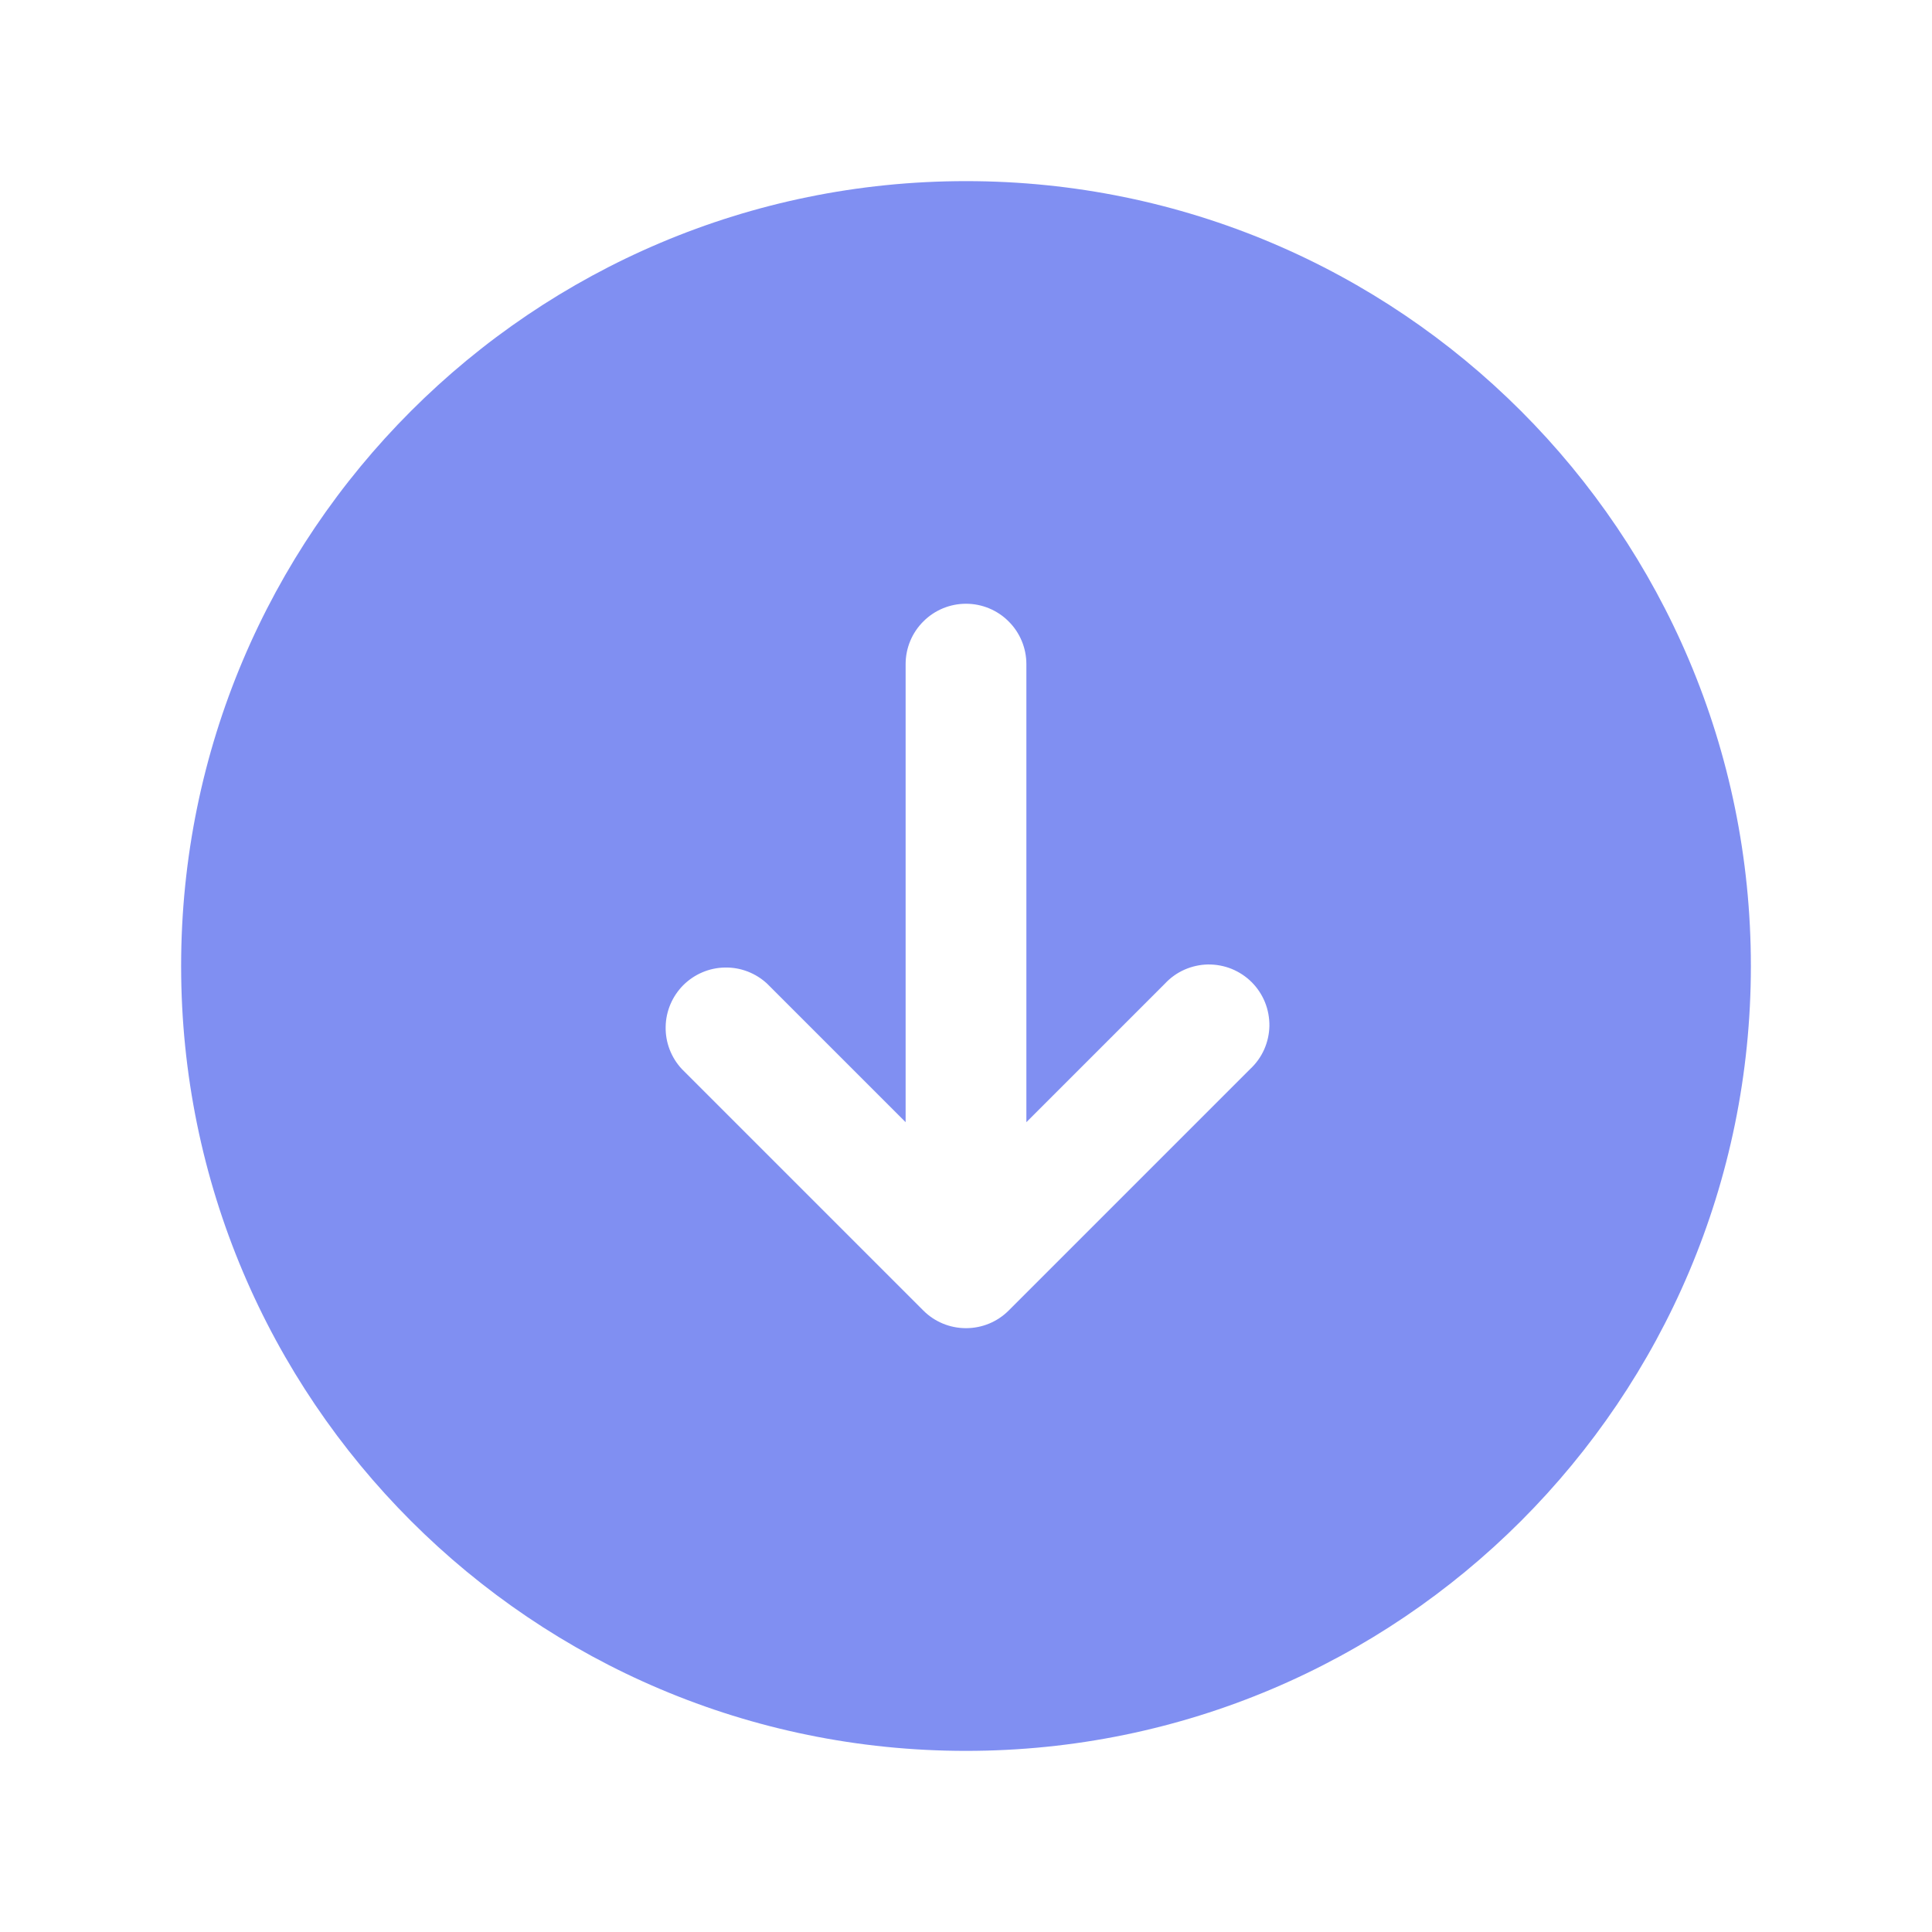
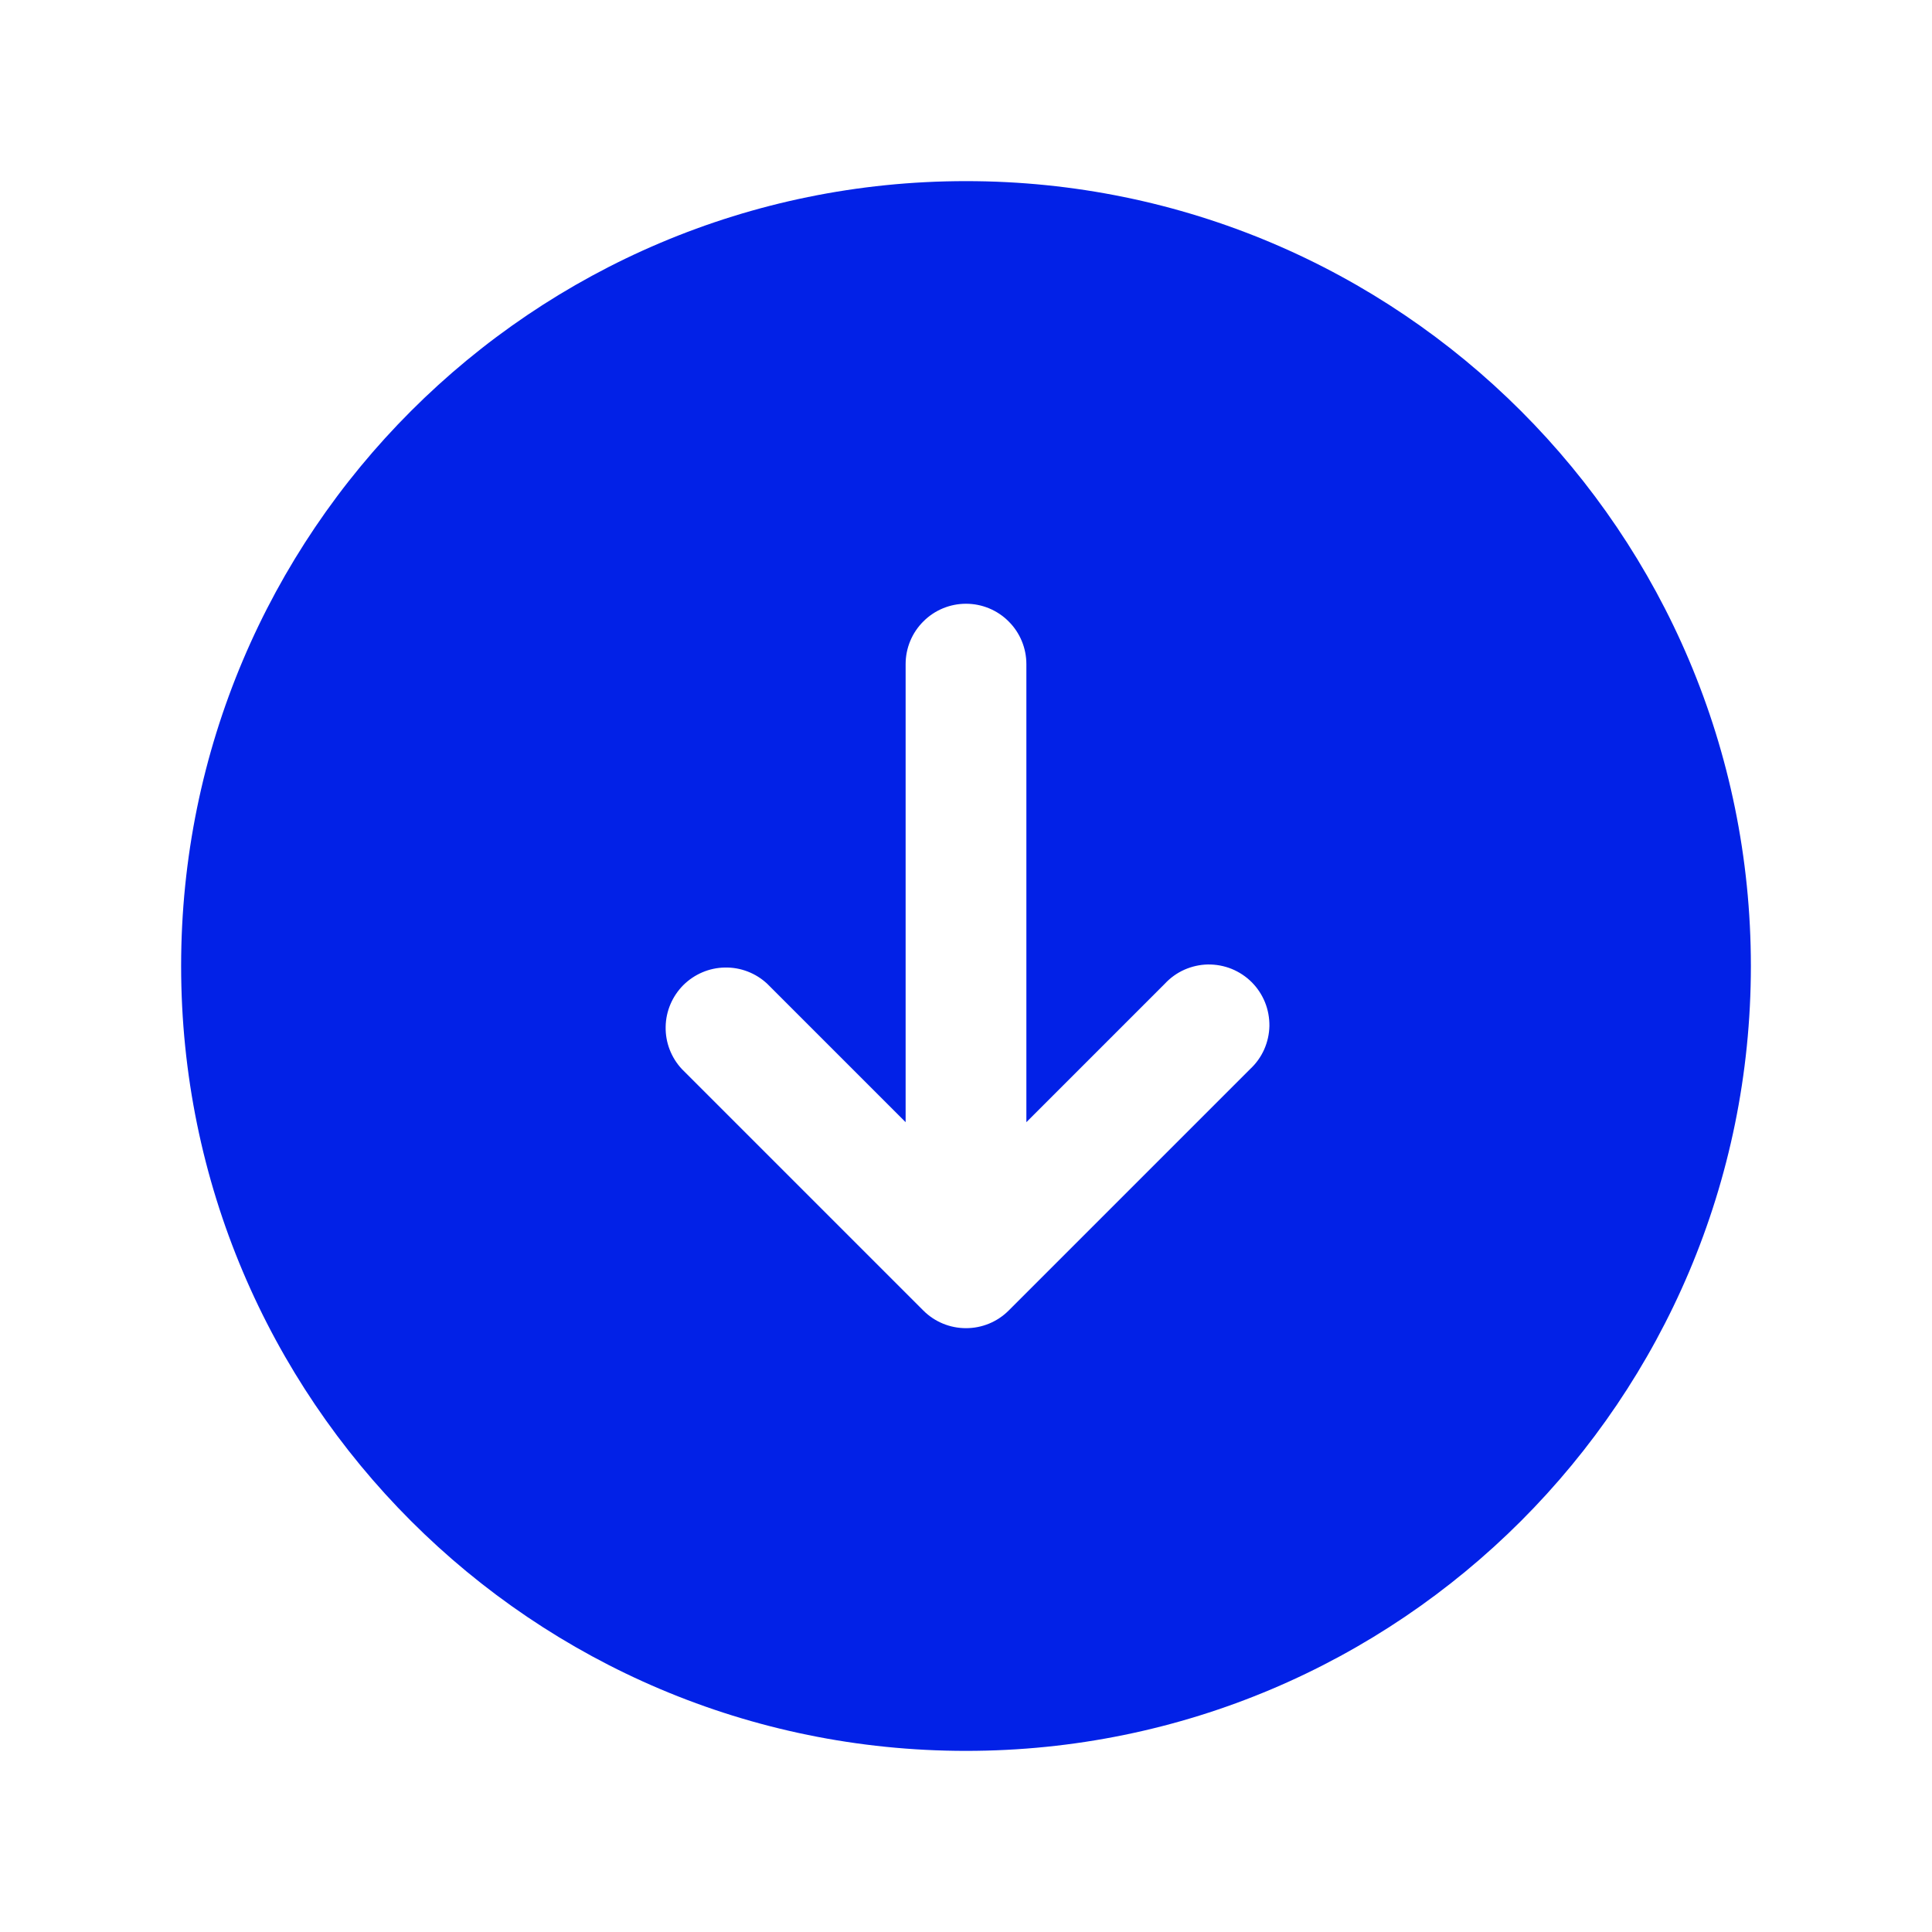
<svg xmlns="http://www.w3.org/2000/svg" preserveAspectRatio="none" overflow="visible" style="display: block;" width="24" height="24" viewBox="0 0 24 24" fill="none">
  <g id="Frame">
-     <path id="Vector" fill-rule="evenodd" clip-rule="evenodd" d="M12 2.25C6.615 2.25 2.25 6.615 2.25 12C2.25 17.385 6.615 21.75 12 21.75C17.385 21.75 21.75 17.385 21.75 12C21.75 6.615 17.385 2.25 12 2.25ZM11.47 16.28C11.611 16.421 11.801 16.499 12 16.499C12.199 16.499 12.389 16.421 12.53 16.28L15.53 13.28C15.604 13.211 15.663 13.129 15.704 13.037C15.745 12.944 15.767 12.845 15.769 12.745C15.77 12.644 15.752 12.544 15.714 12.45C15.676 12.357 15.62 12.272 15.549 12.201C15.478 12.13 15.393 12.074 15.3 12.036C15.206 11.998 15.106 11.98 15.005 11.981C14.905 11.983 14.806 12.005 14.713 12.046C14.621 12.087 14.539 12.146 14.47 12.22L12.75 13.94V8.25C12.75 8.051 12.671 7.86 12.53 7.72C12.39 7.579 12.199 7.5 12 7.5C11.801 7.5 11.61 7.579 11.47 7.72C11.329 7.86 11.25 8.051 11.25 8.25V13.94L9.53 12.22C9.388 12.088 9.2 12.015 9.005 12.019C8.811 12.022 8.626 12.101 8.488 12.238C8.351 12.376 8.272 12.561 8.269 12.755C8.265 12.95 8.338 13.138 8.47 13.28L11.47 16.28Z" fill="#0221E7" fill-opacity="0.5" />
+     <path id="Vector" fill-rule="evenodd" clip-rule="evenodd" d="M12 2.25C6.615 2.25 2.25 6.615 2.25 12C2.25 17.385 6.615 21.75 12 21.75C17.385 21.75 21.75 17.385 21.75 12C21.75 6.615 17.385 2.25 12 2.25ZM11.47 16.28C11.611 16.421 11.801 16.499 12 16.499C12.199 16.499 12.389 16.421 12.53 16.28L15.53 13.28C15.604 13.211 15.663 13.129 15.704 13.037C15.745 12.944 15.767 12.845 15.769 12.745C15.77 12.644 15.752 12.544 15.714 12.45C15.676 12.357 15.62 12.272 15.549 12.201C15.478 12.13 15.393 12.074 15.3 12.036C15.206 11.998 15.106 11.98 15.005 11.981C14.905 11.983 14.806 12.005 14.713 12.046C14.621 12.087 14.539 12.146 14.47 12.22L12.75 13.94V8.25C12.75 8.051 12.671 7.86 12.53 7.72C12.39 7.579 12.199 7.5 12 7.5C11.801 7.5 11.61 7.579 11.47 7.72C11.329 7.86 11.25 8.051 11.25 8.25V13.94L9.53 12.22C9.388 12.088 9.2 12.015 9.005 12.019C8.811 12.022 8.626 12.101 8.488 12.238C8.351 12.376 8.272 12.561 8.269 12.755C8.265 12.95 8.338 13.138 8.47 13.28L11.47 16.28Z" fill="#0221E7" />
  </g>
</svg>
